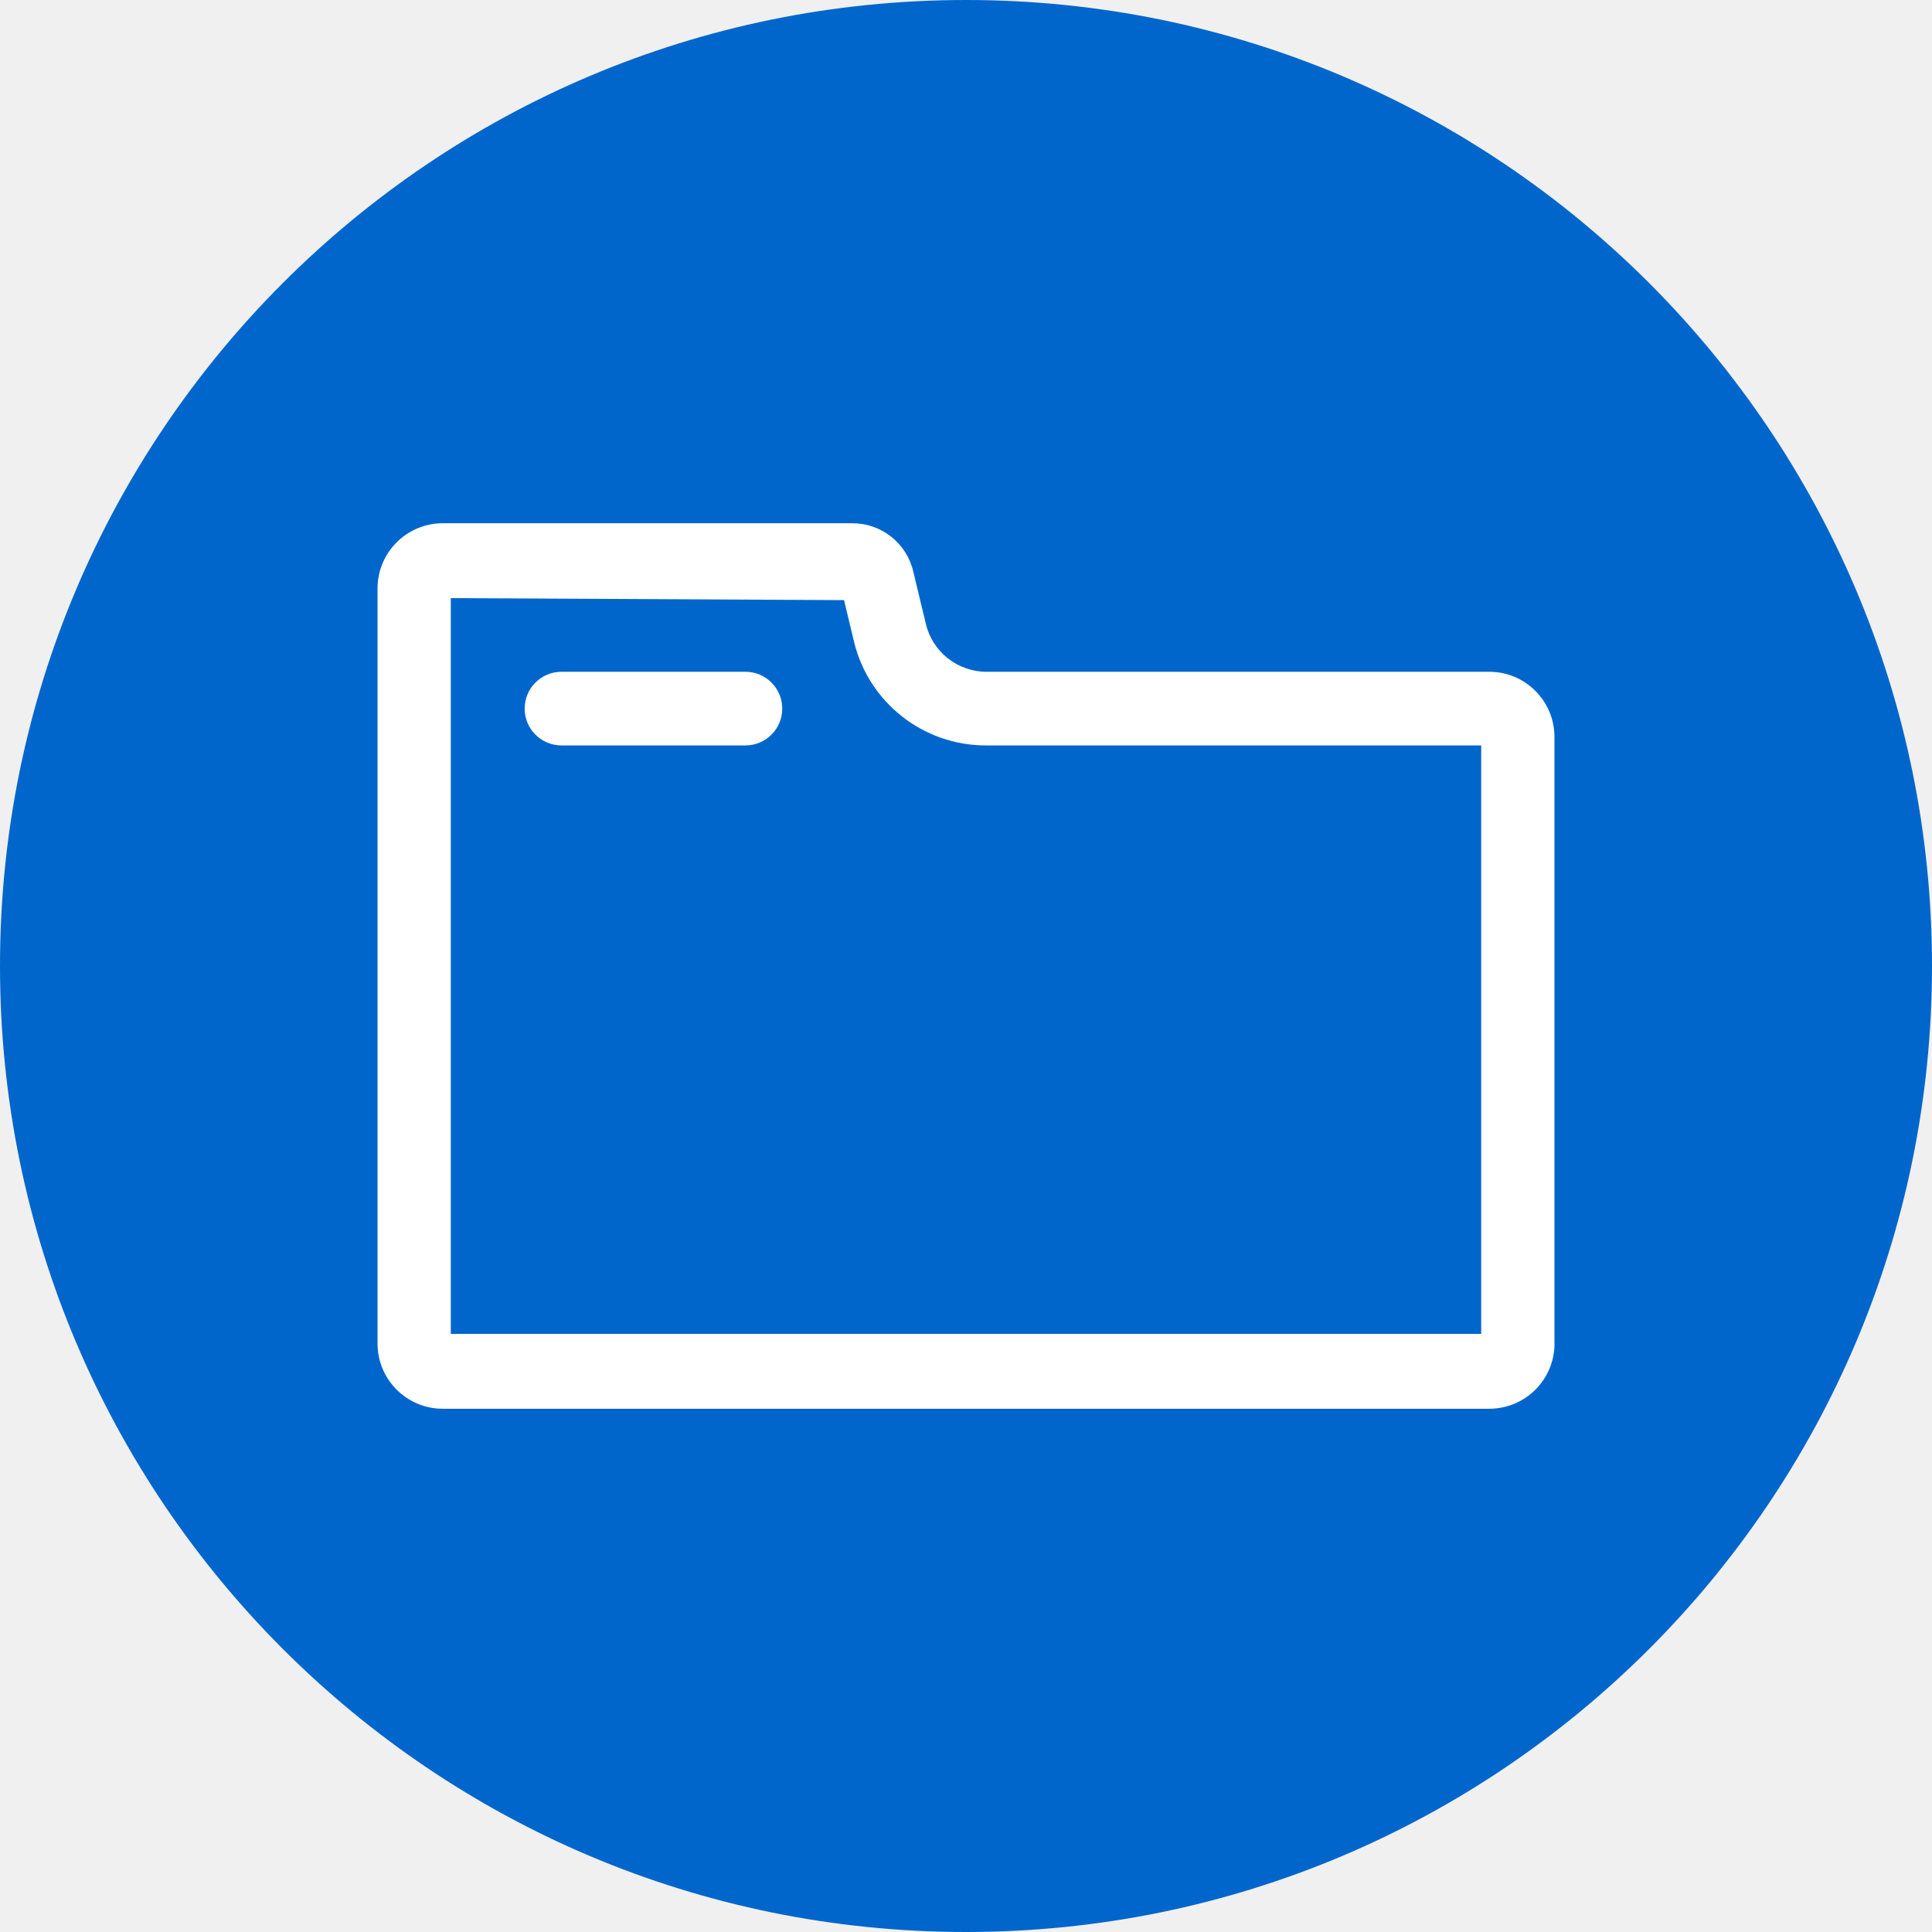
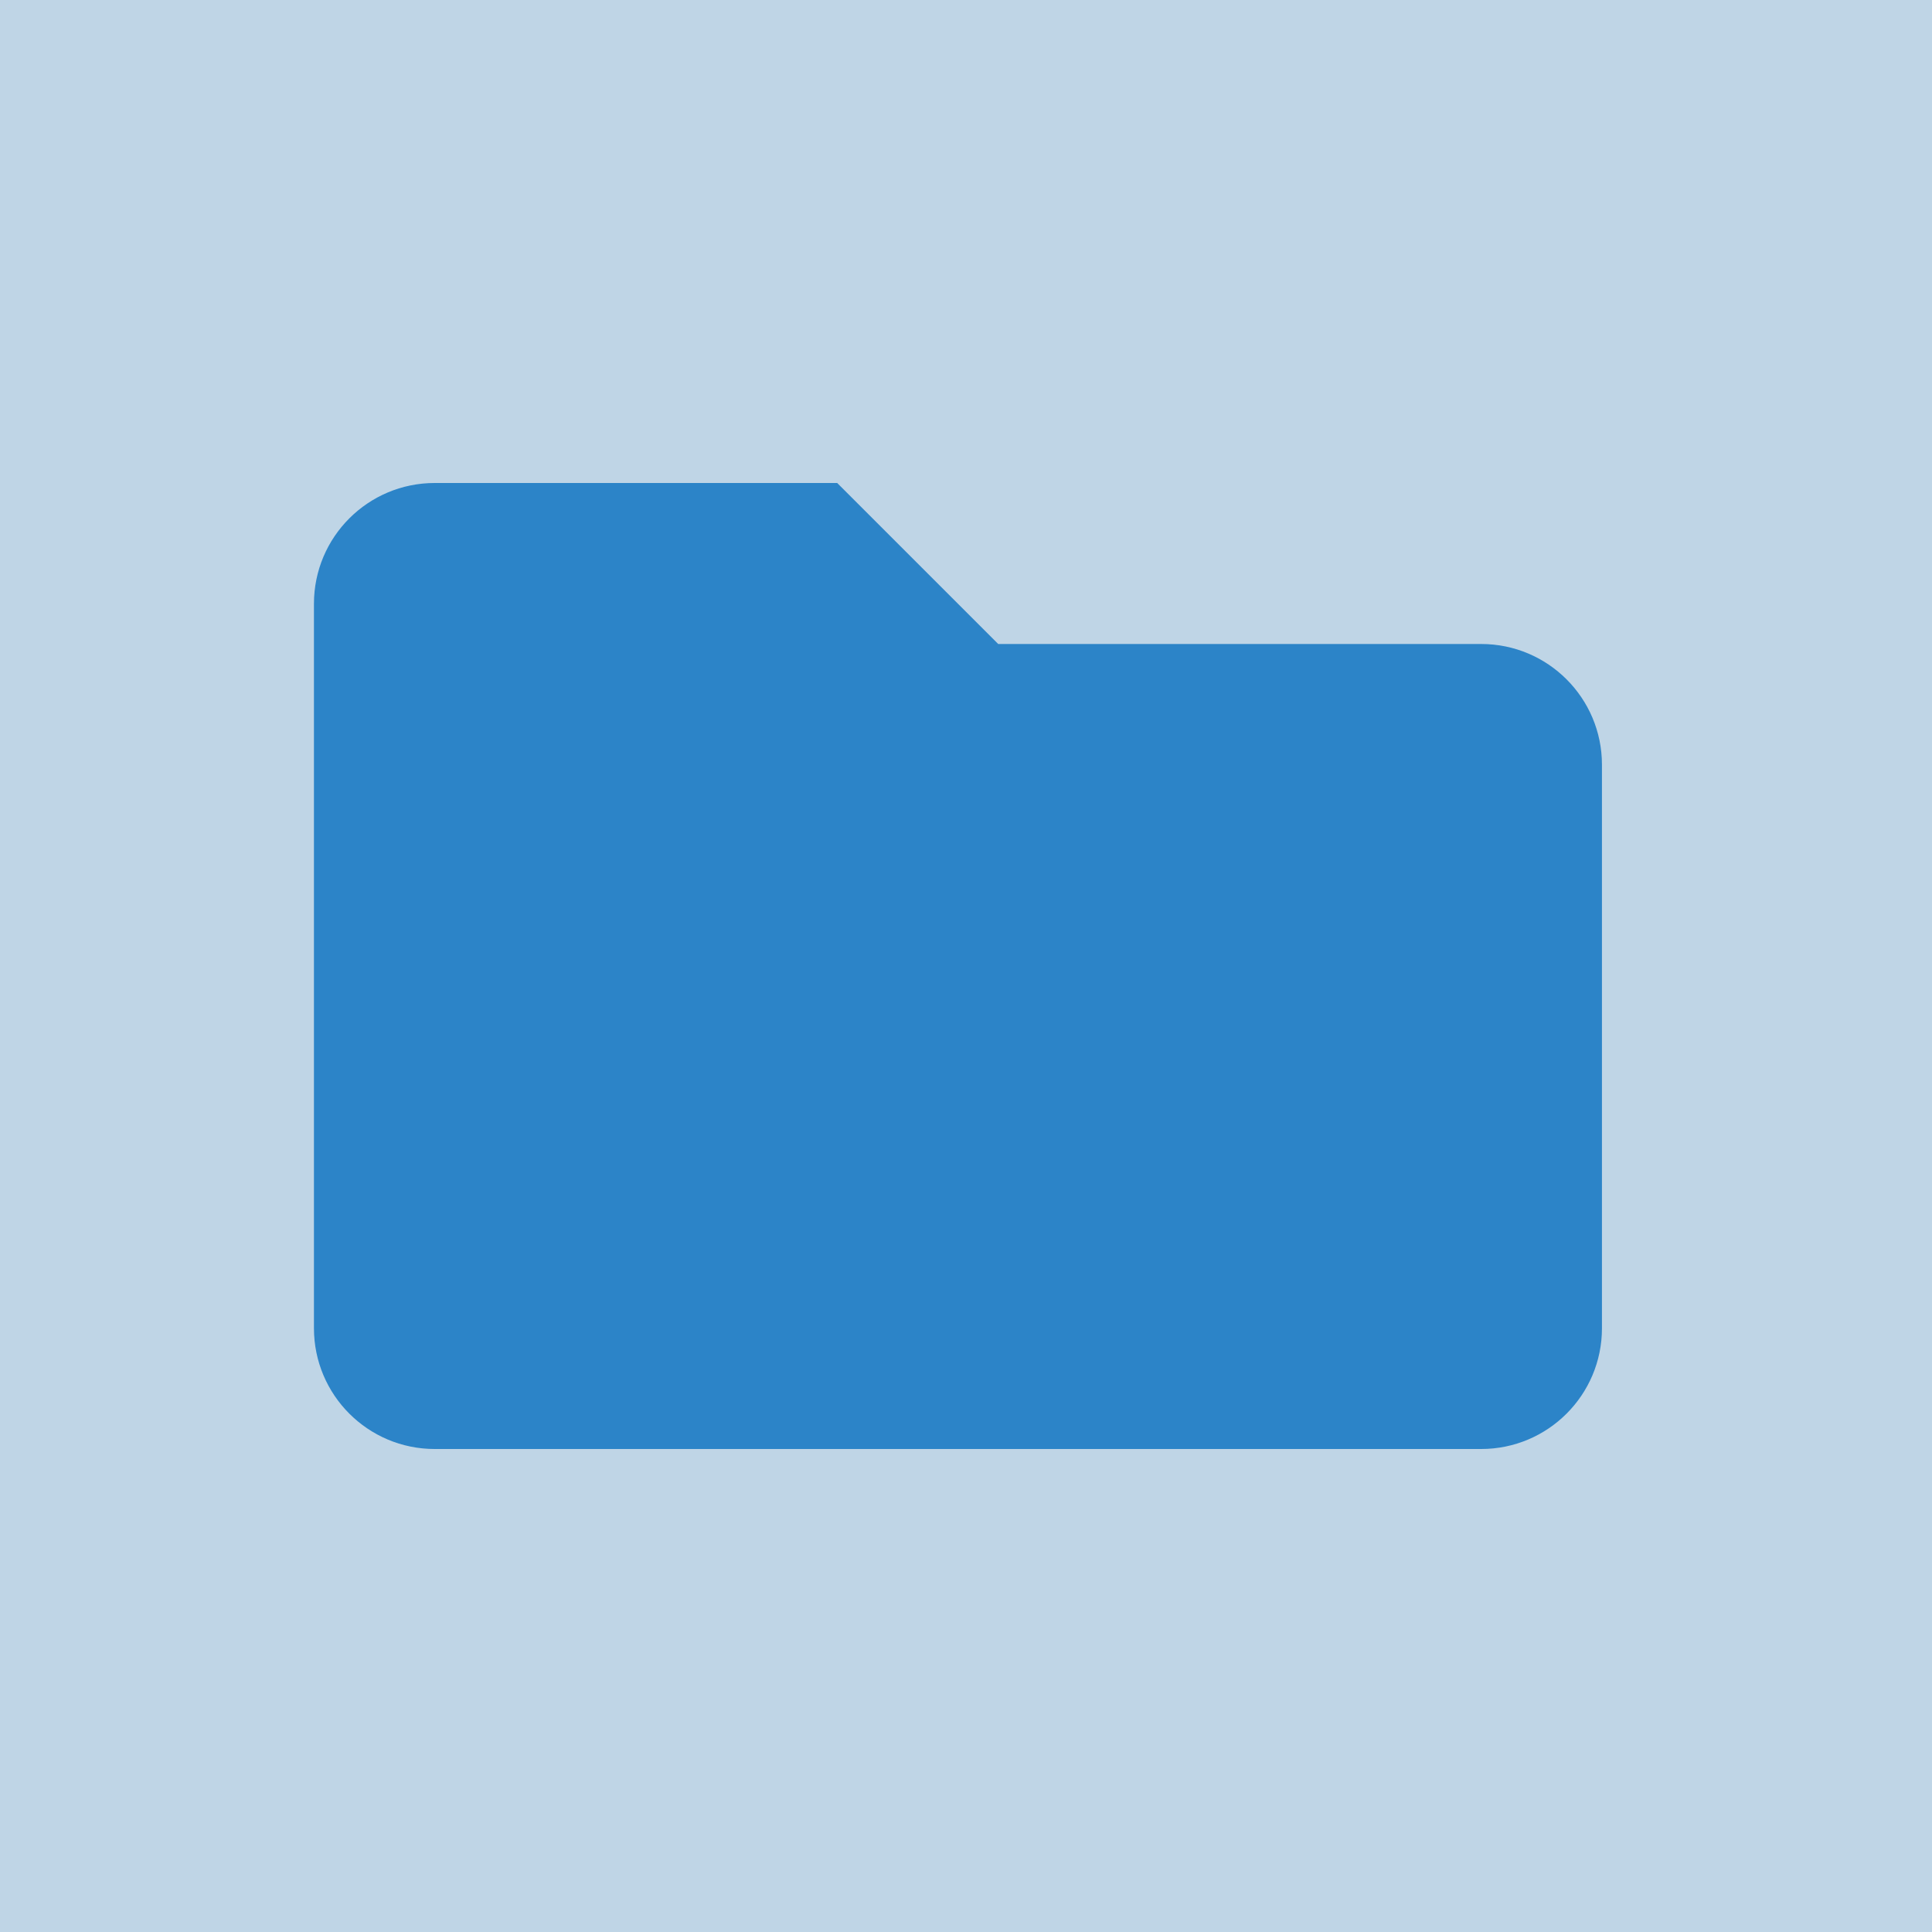
- <svg xmlns="http://www.w3.org/2000/svg" id="Layer_1" data-name="Layer 1" width="48" height="48" viewBox="0 0 48 48">
+ <svg xmlns="http://www.w3.org/2000/svg" viewBox="20223 4168 24 24">
  <defs>
-     <style>.cls-1{fill:#06c;}.cls-2{fill:#fff;}</style>
+     <style>
+       .cls-1, .cls-2 {
+         fill: #2c84c8;
+       }
+ 
+       .cls-2 {
+         opacity: 0.25;
+       }
+     </style>
  </defs>
-   <circle class="cls-1" cx="24" cy="24" r="24" />
-   <path id="path1" class="cls-2" d="M13.95,16.69h4.57a.91.91,0,0,1,0,1.83H13.95a.91.91,0,0,1,0-1.83ZM11.2,14.86V33.14H36.8V18.52H24.5a3.37,3.37,0,0,1-3.29-2.61l-.24-1ZM11,13H21.18a1.55,1.55,0,0,1,1.51,1.2L23,15.49a1.55,1.55,0,0,0,1.51,1.2H37a1.62,1.62,0,0,1,1.62,1.62v15A1.62,1.62,0,0,1,37,35H11a1.62,1.62,0,0,1-1.62-1.62V14.65A1.62,1.62,0,0,1,11,13Z" />
+   <g id="Folder" transform="translate(19677 2295)">
+     <path id="folder-solid" class="cls-1" d="M14.5,66h-6l-2-2h-5A1.5,1.5,0,0,0,0,65.5v9A1.5,1.5,0,0,0,1.5,76h13A1.5,1.5,0,0,0,16,74.5v-7A1.5,1.5,0,0,0,14.5,66Z" transform="translate(549.9 1815)" />
+     <rect id="Rectangle_147" data-name="Rectangle 147" class="cls-2" width="24" height="24" transform="translate(546 1873)" />
+   </g>
</svg>
